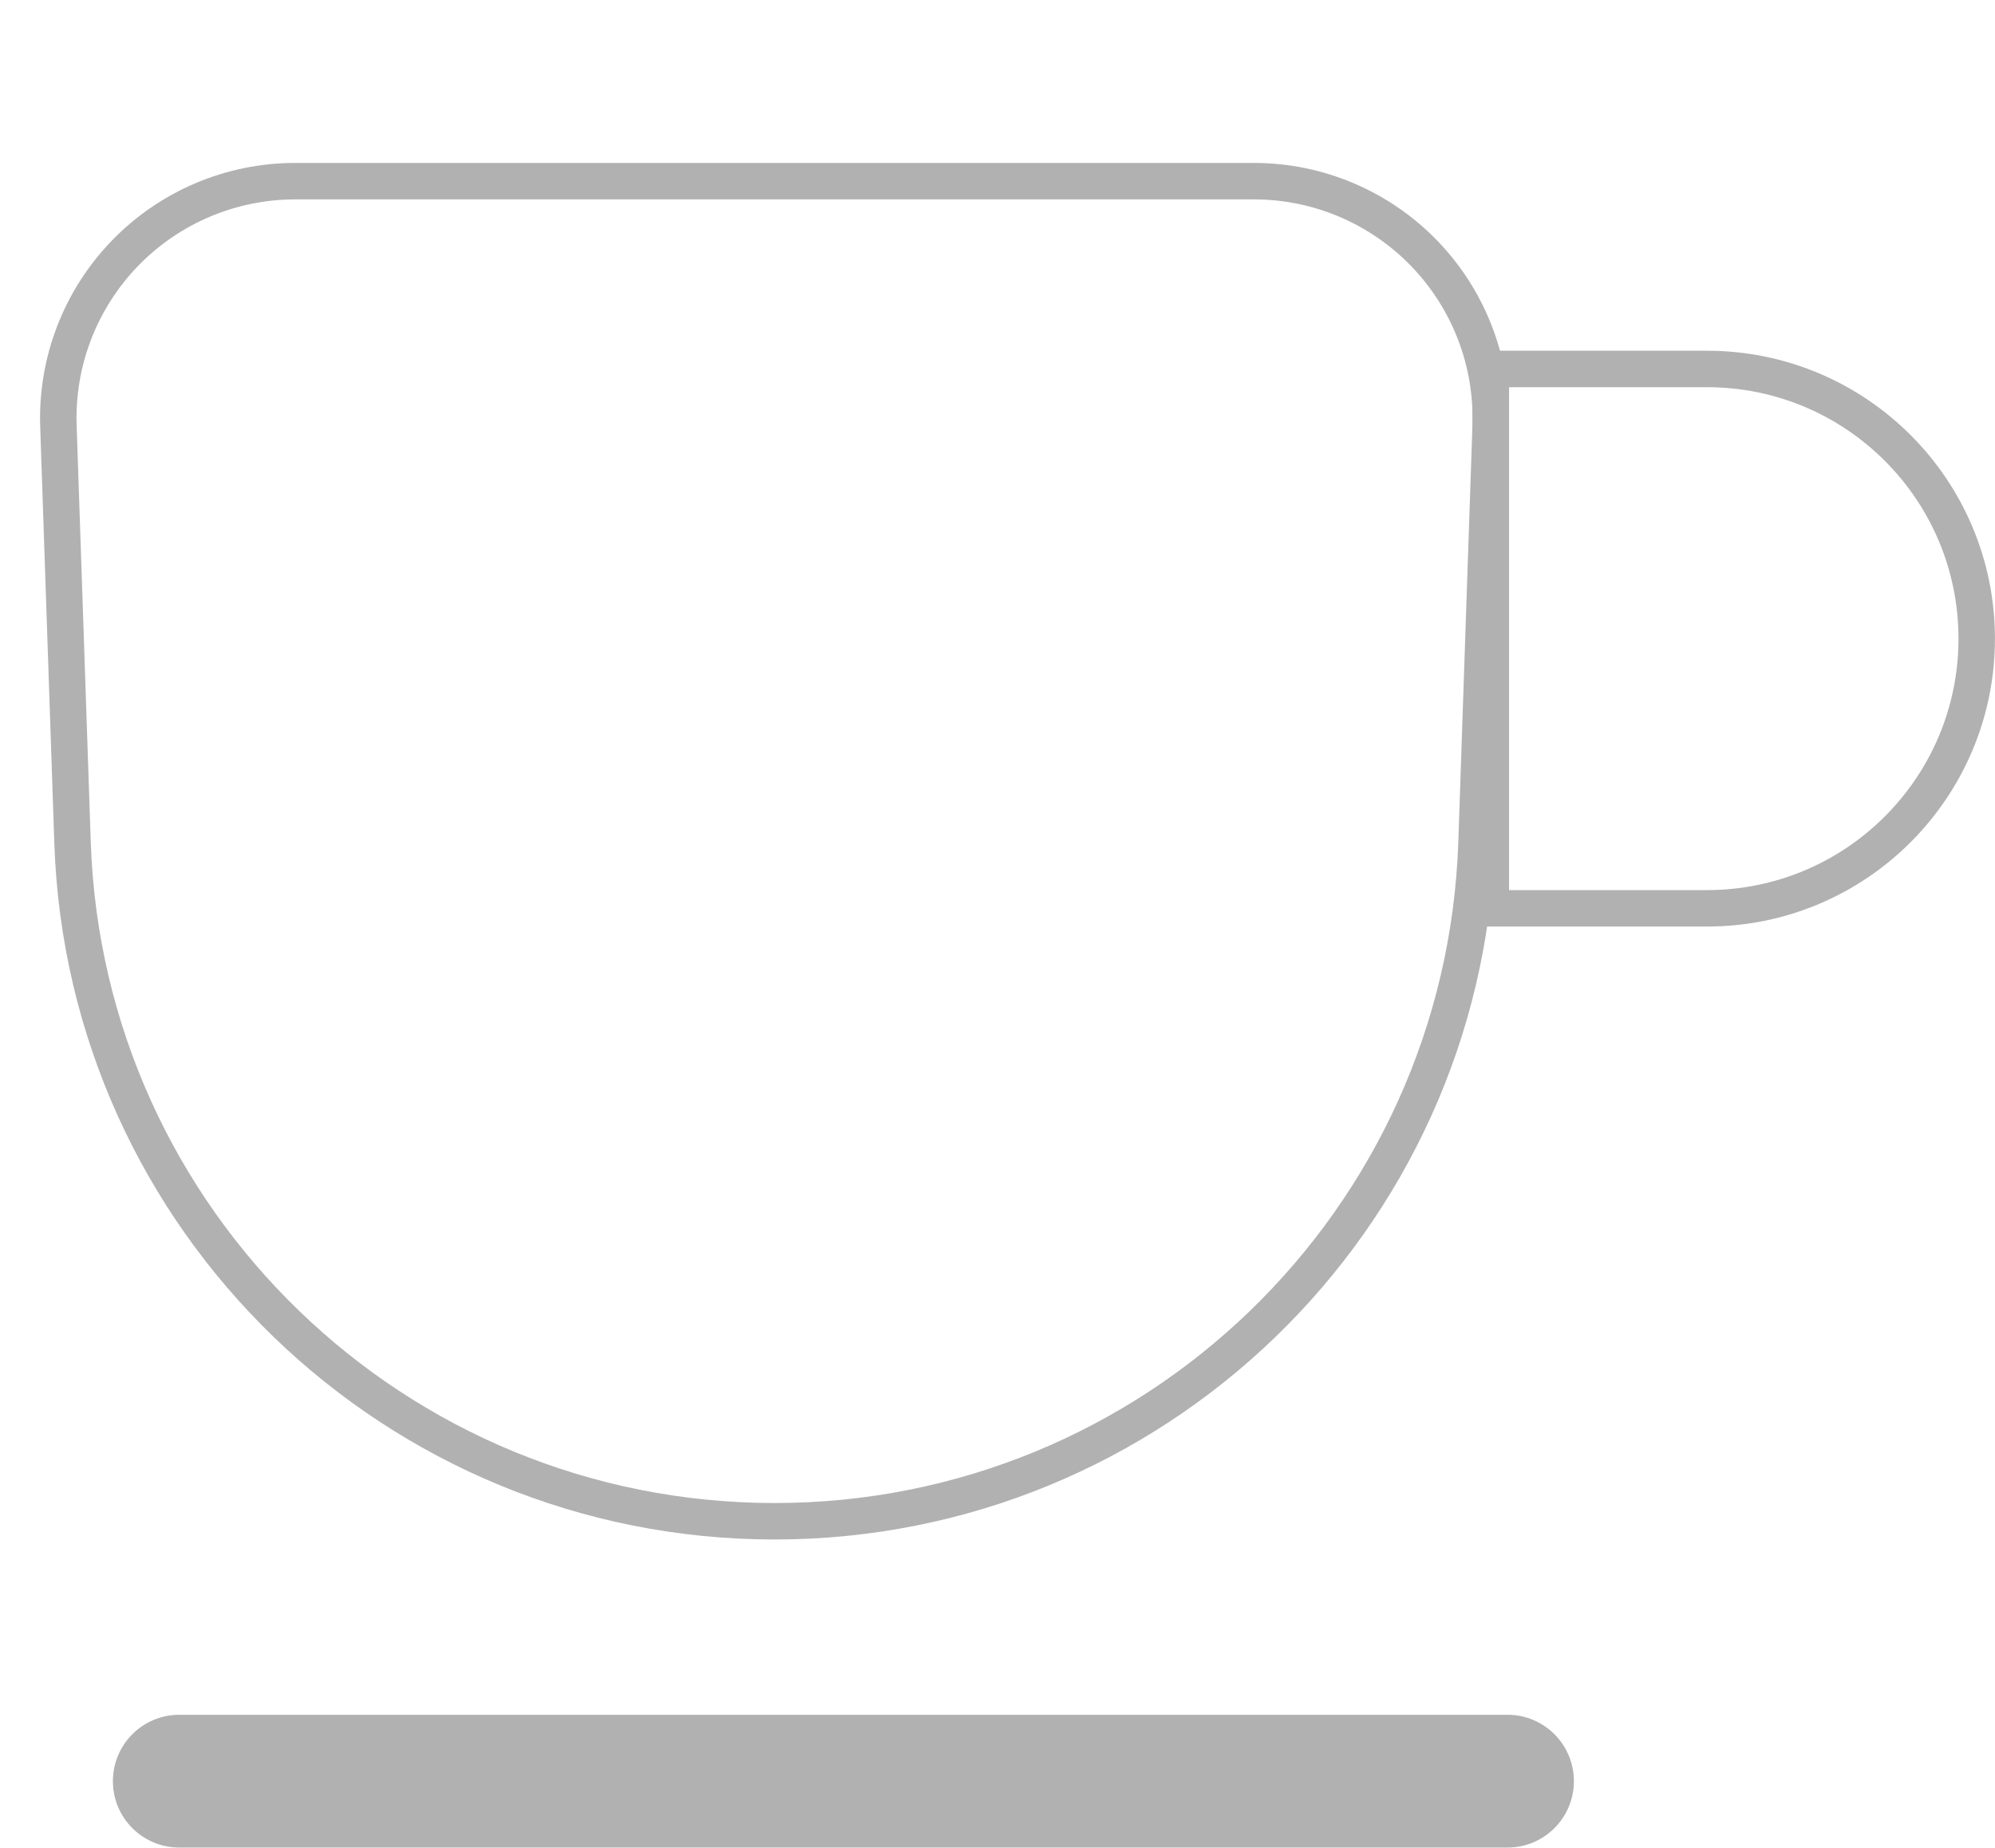
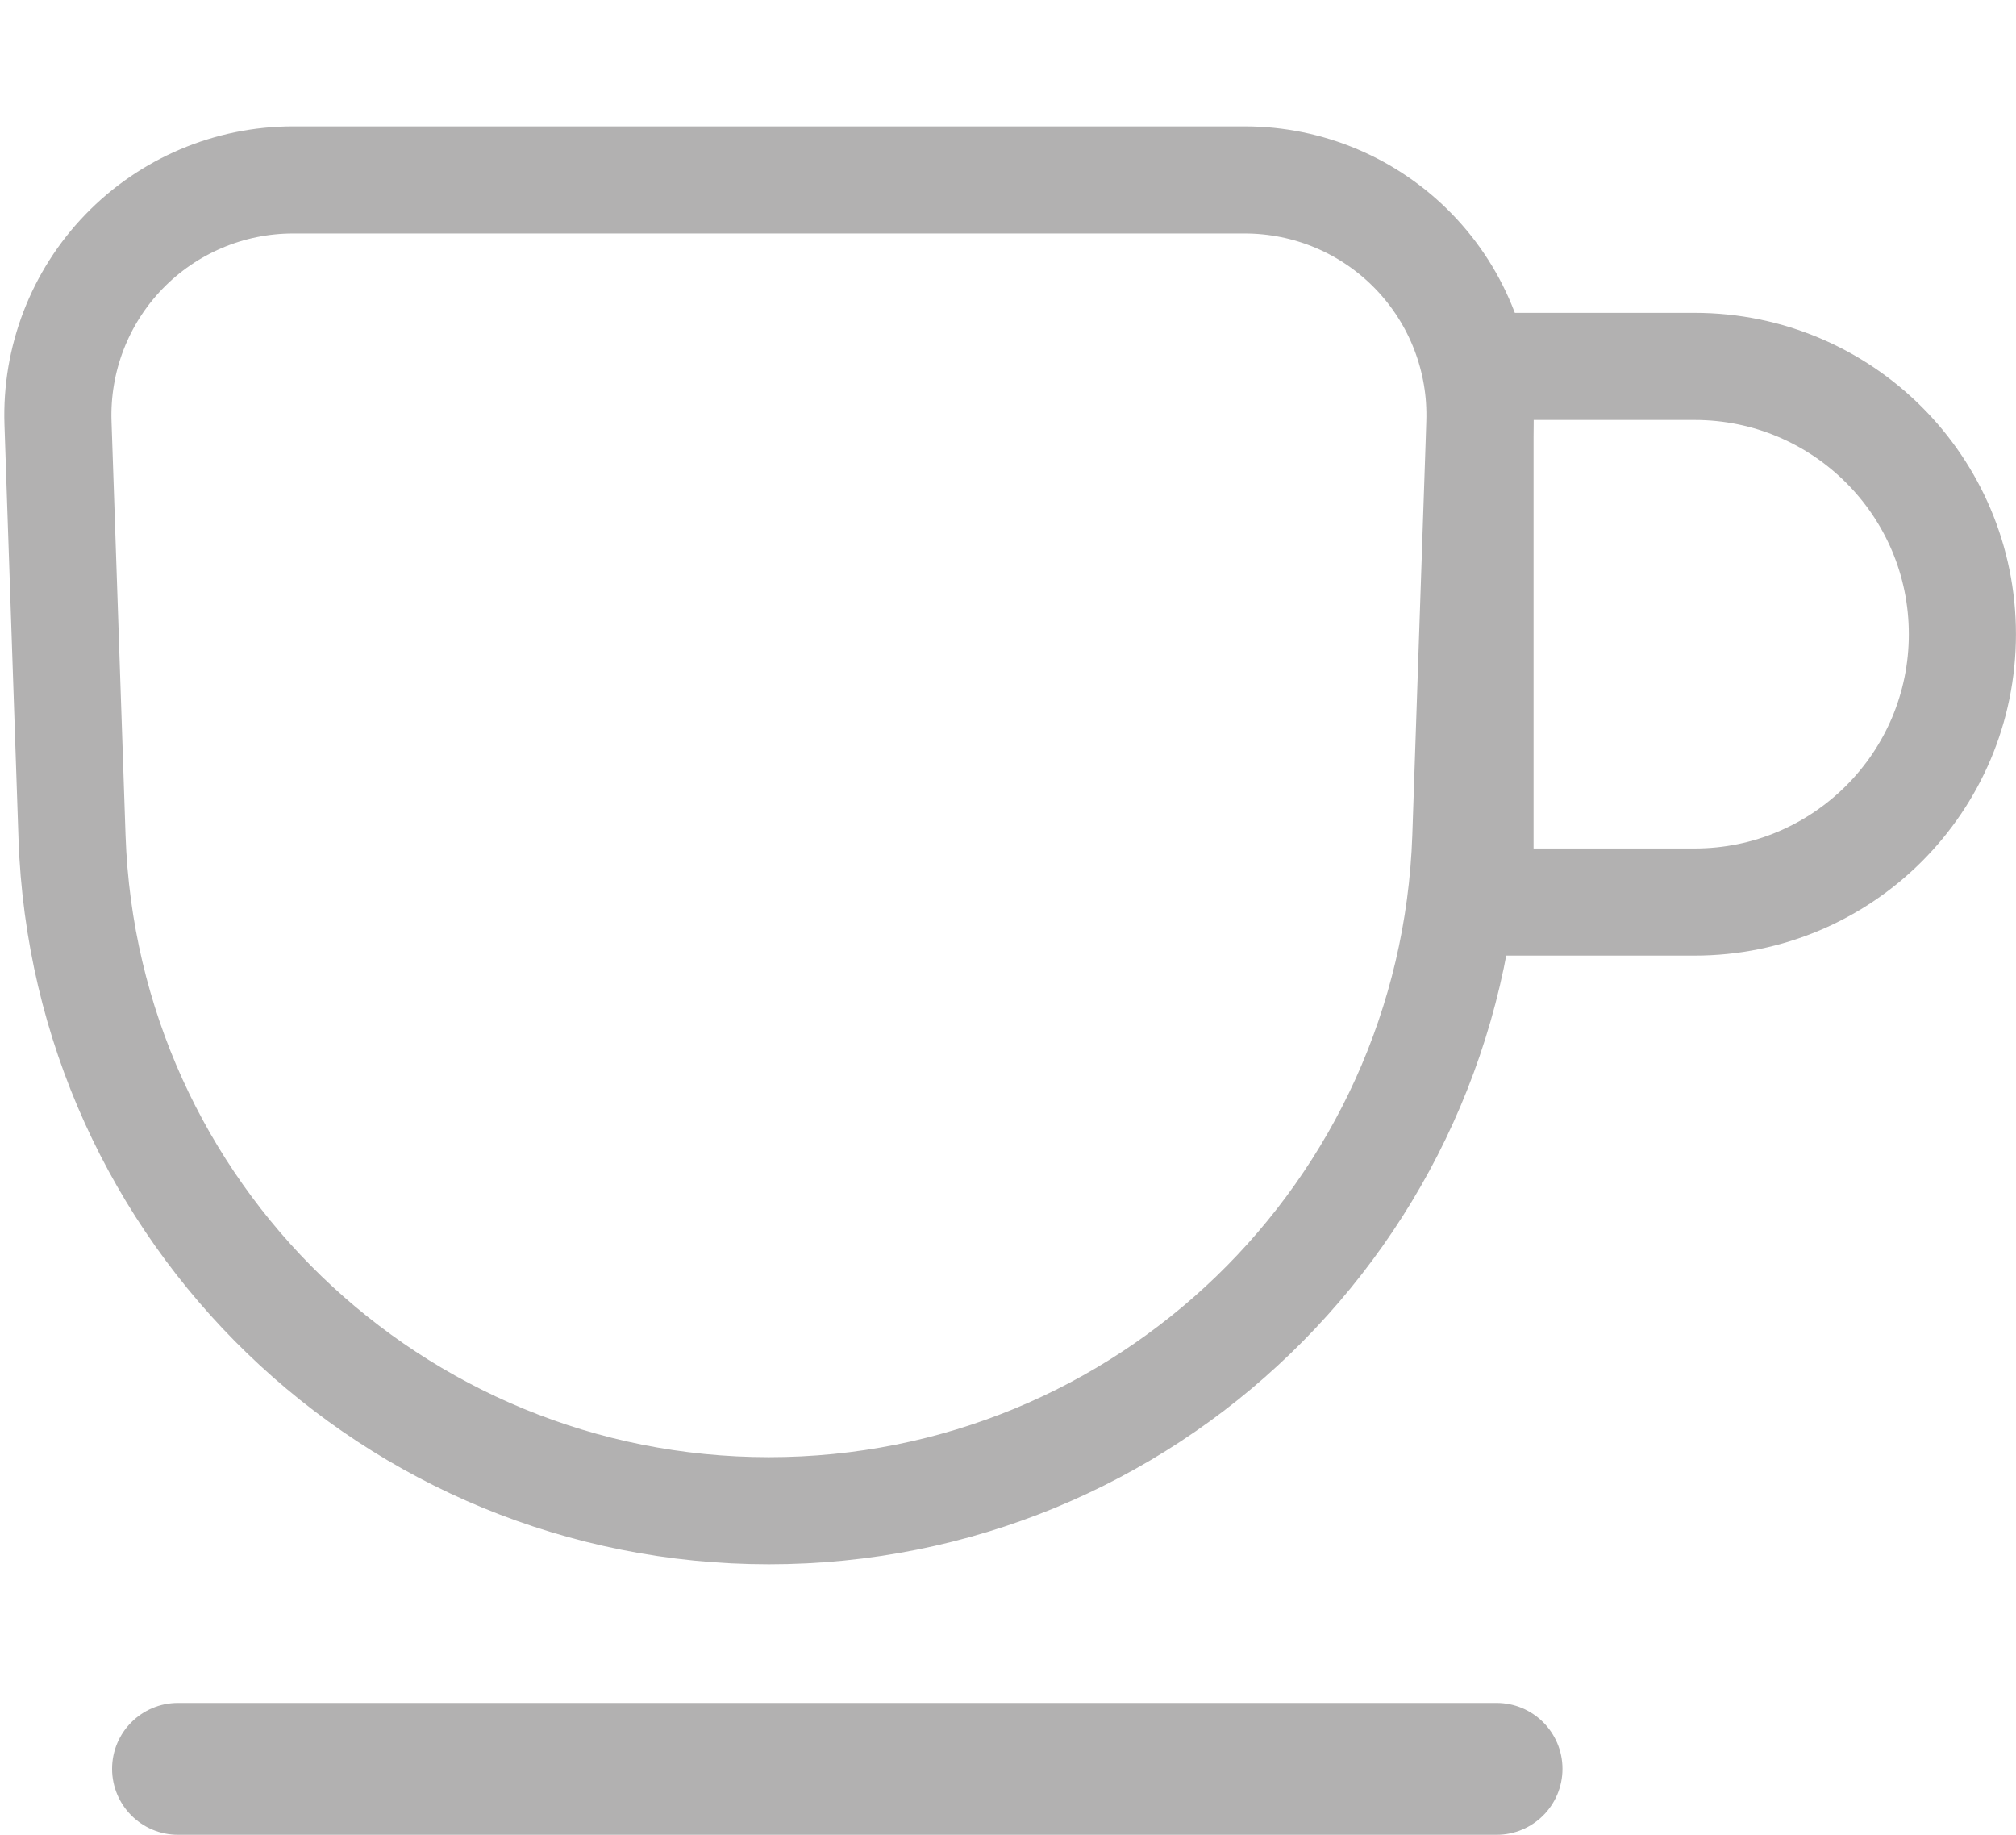
- <svg xmlns="http://www.w3.org/2000/svg" width="36.985" height="34.255" viewBox="0 0 36.985 34.255">
+ <svg xmlns="http://www.w3.org/2000/svg" width="37.647" height="34.255" viewBox="0 0 37.647 34.255">
  <g id="Сгруппировать_102" data-name="Сгруппировать 102" transform="translate(-769.076 -2200.069)">
    <g id="Сгруппировать_101" data-name="Сгруппировать 101">
      <g id="Сгруппировать_99" data-name="Сгруппировать 99">
        <path id="Контур_100" data-name="Контур 100" d="M772.4,2234.324h24.623a1.231,1.231,0,1,0,0-2.462H772.4a1.231,1.231,0,1,0,0,2.462Z" fill="#b2b1b1" fill-rule="evenodd" />
      </g>
      <g id="Сгруппировать_100" data-name="Сгруппировать 100">
-         <path id="Контур_101" data-name="Контур 101" d="M783.435,2228.274h0a13.022,13.022,0,0,1-13.014-12.579l-.262-7.727a4.391,4.391,0,0,1,4.389-4.54h17.775a4.391,4.391,0,0,1,4.388,4.54l-.262,7.727A13.021,13.021,0,0,1,783.435,2228.274Z" fill="none" stroke="#b2b1b1" stroke-miterlimit="10" stroke-width="0.676" />
-         <path id="Прямоугольник_59" data-name="Прямоугольник 59" d="M0,0H4.008a5,5,0,0,1,5,5V5a5,5,0,0,1-5,5H0a0,0,0,0,1,0,0V0A0,0,0,0,1,0,0Z" transform="translate(796.714 2206.91)" fill="none" stroke="#b2b1b1" stroke-miterlimit="10" stroke-width="0.676" />
+         <path id="Контур_101" data-name="Контур 101" d="M783.435,2228.274h0a13.022,13.022,0,0,1-13.014-12.579l-.262-7.727a4.391,4.391,0,0,1,4.389-4.54h17.775a4.391,4.391,0,0,1,4.388,4.54l-.262,7.727A13.021,13.021,0,0,1,783.435,2228.274Z" fill="none" stroke="#b2b1b1" stroke-miterlimit="10" stroke-width="2" />
+         <path id="Прямоугольник_59" data-name="Прямоугольник 59" d="M0,0H4.008a5,5,0,0,1,5,5V5a5,5,0,0,1-5,5H0a0,0,0,0,1,0,0V0A0,0,0,0,1,0,0Z" transform="translate(796.714 2206.91)" fill="none" stroke="#b2b1b1" stroke-miterlimit="10" stroke-width="2" />
      </g>
    </g>
    <rect id="Прямоугольник_60" data-name="Прямоугольник 60" width="34.255" height="34.255" transform="translate(769.076 2200.069)" fill="none" />
  </g>
</svg>
